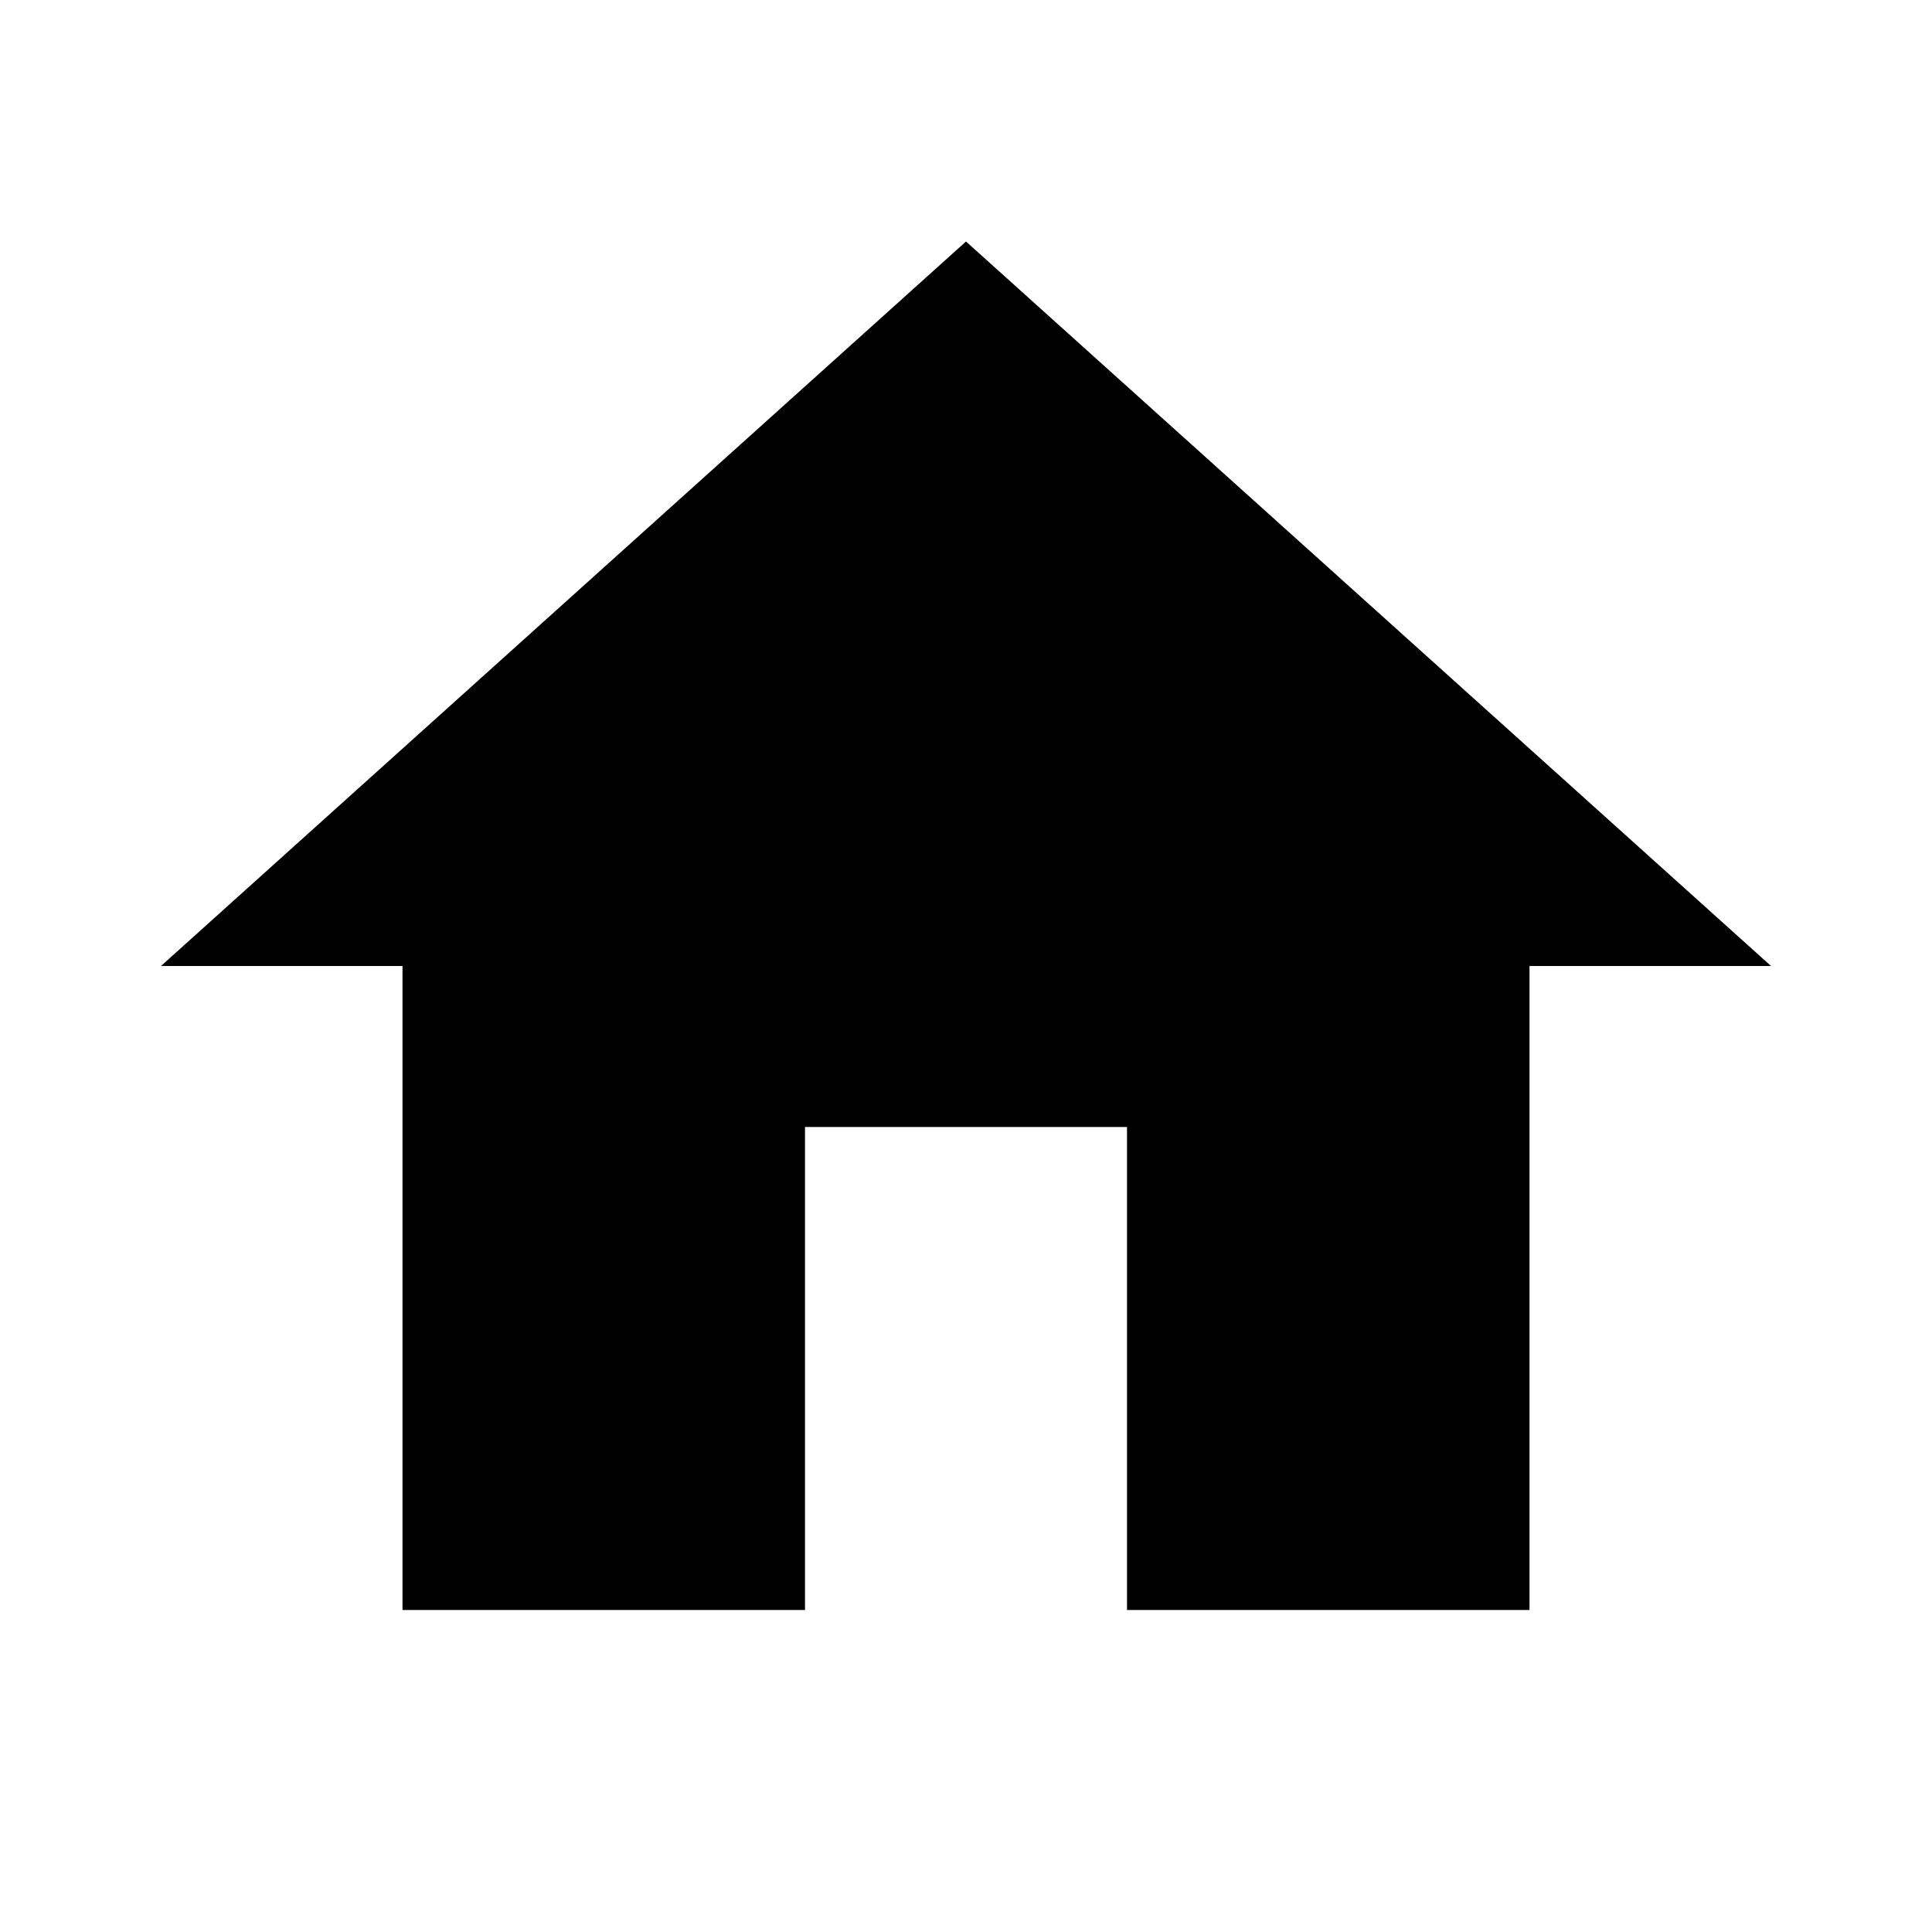
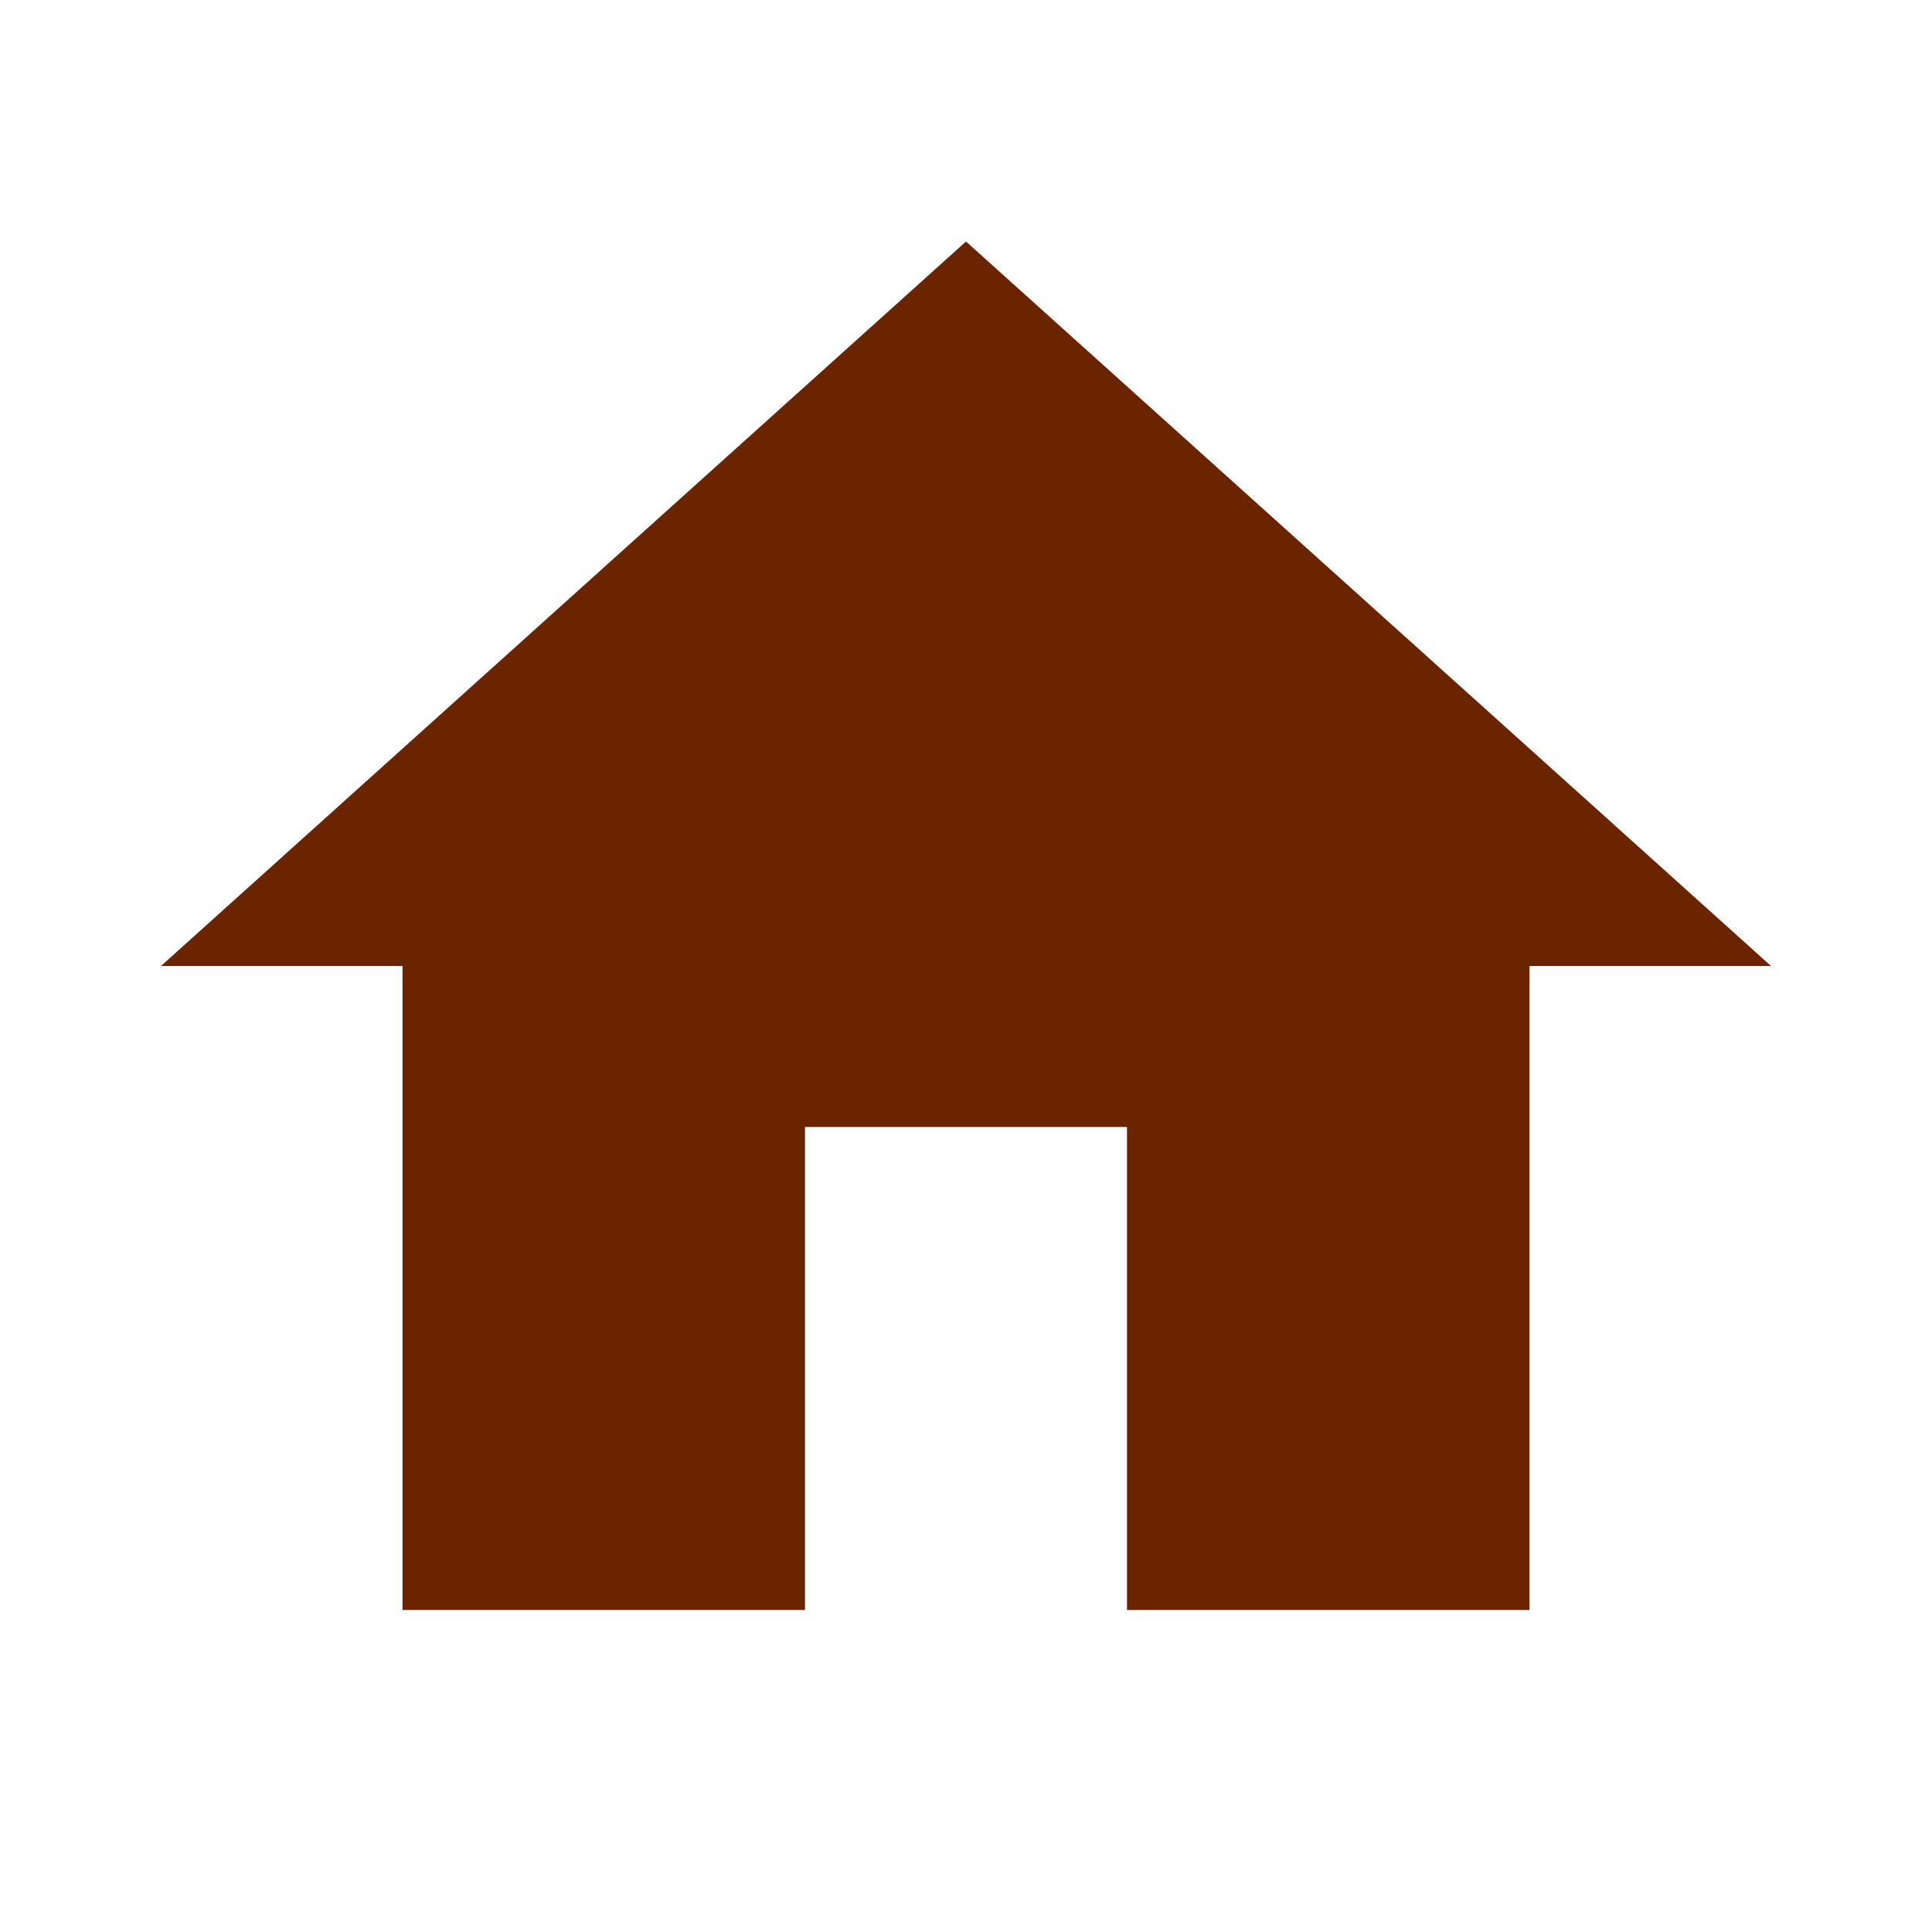
- <svg xmlns="http://www.w3.org/2000/svg" viewBox="0 0 24 24" fill="black" width="24px" height="24px">
+ <svg xmlns="http://www.w3.org/2000/svg" viewBox="0 0 24 24" fill="rgb(106, 37, 0)" width="24px" height="24px">
  <path d="M0 0h24v24H0z" fill="none" />
  <path d="M10 20v-6h4v6h5v-8h3L12 3 2 12h3v8z" />
</svg>
